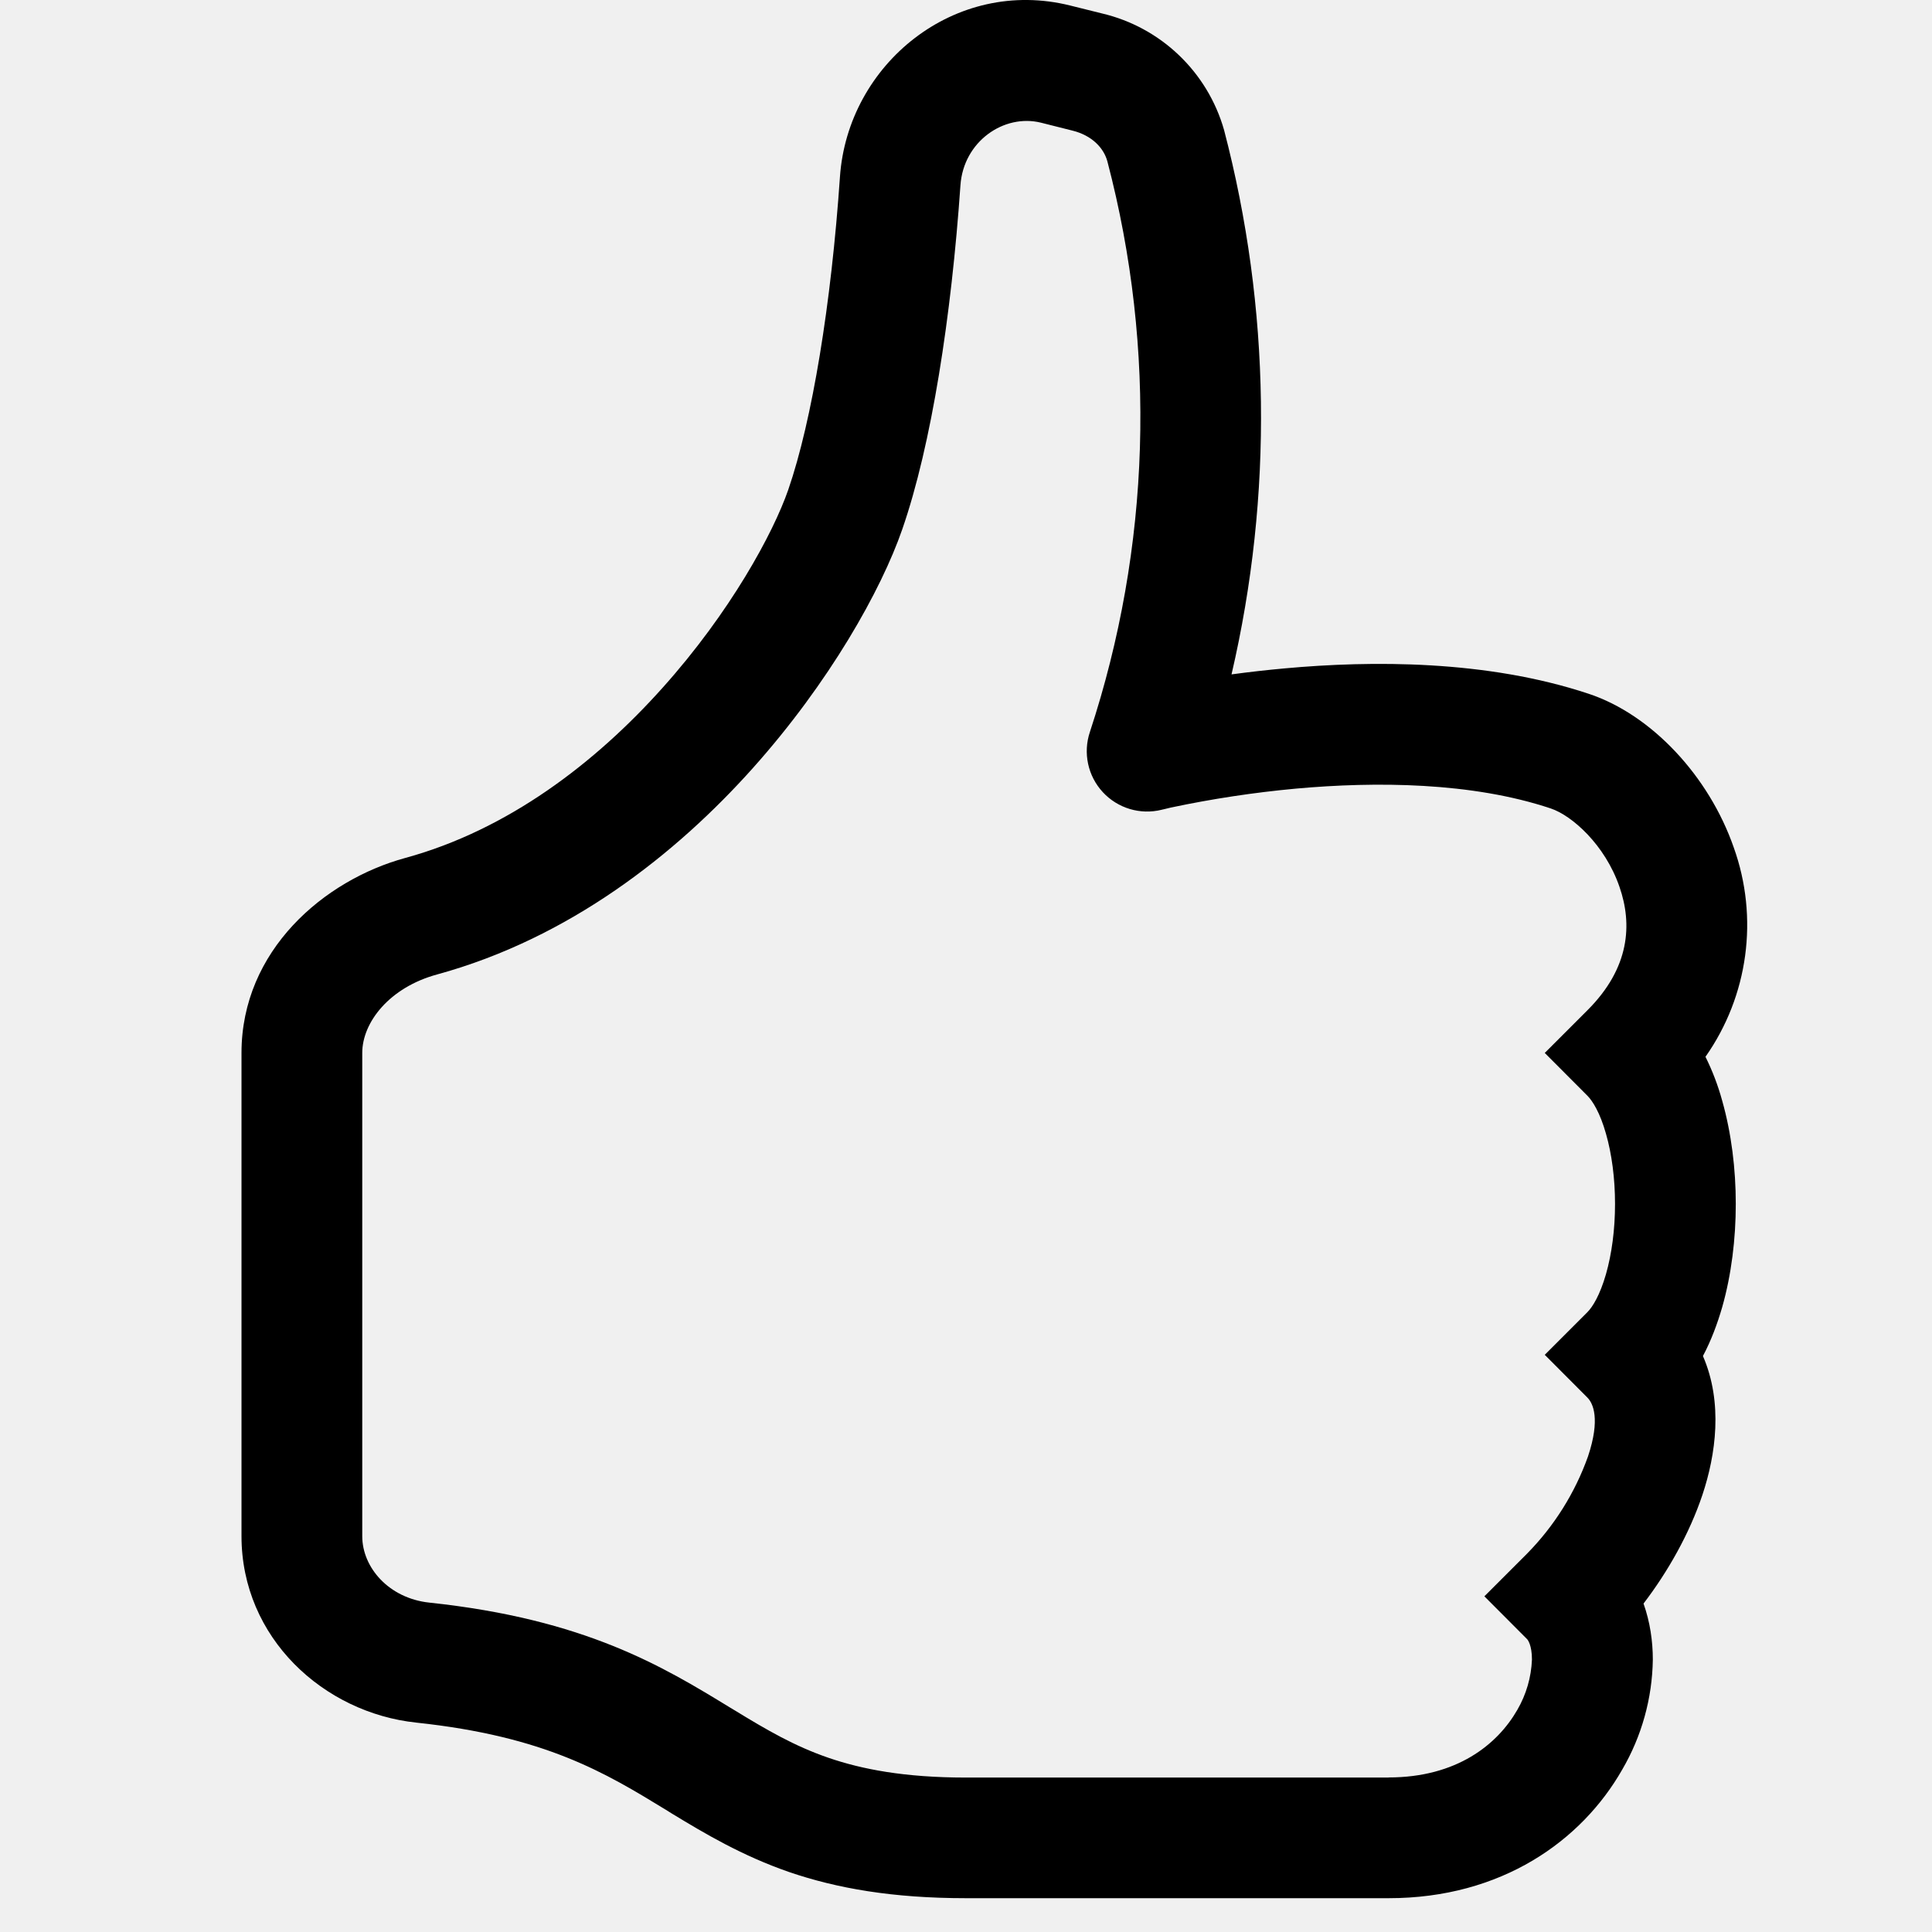
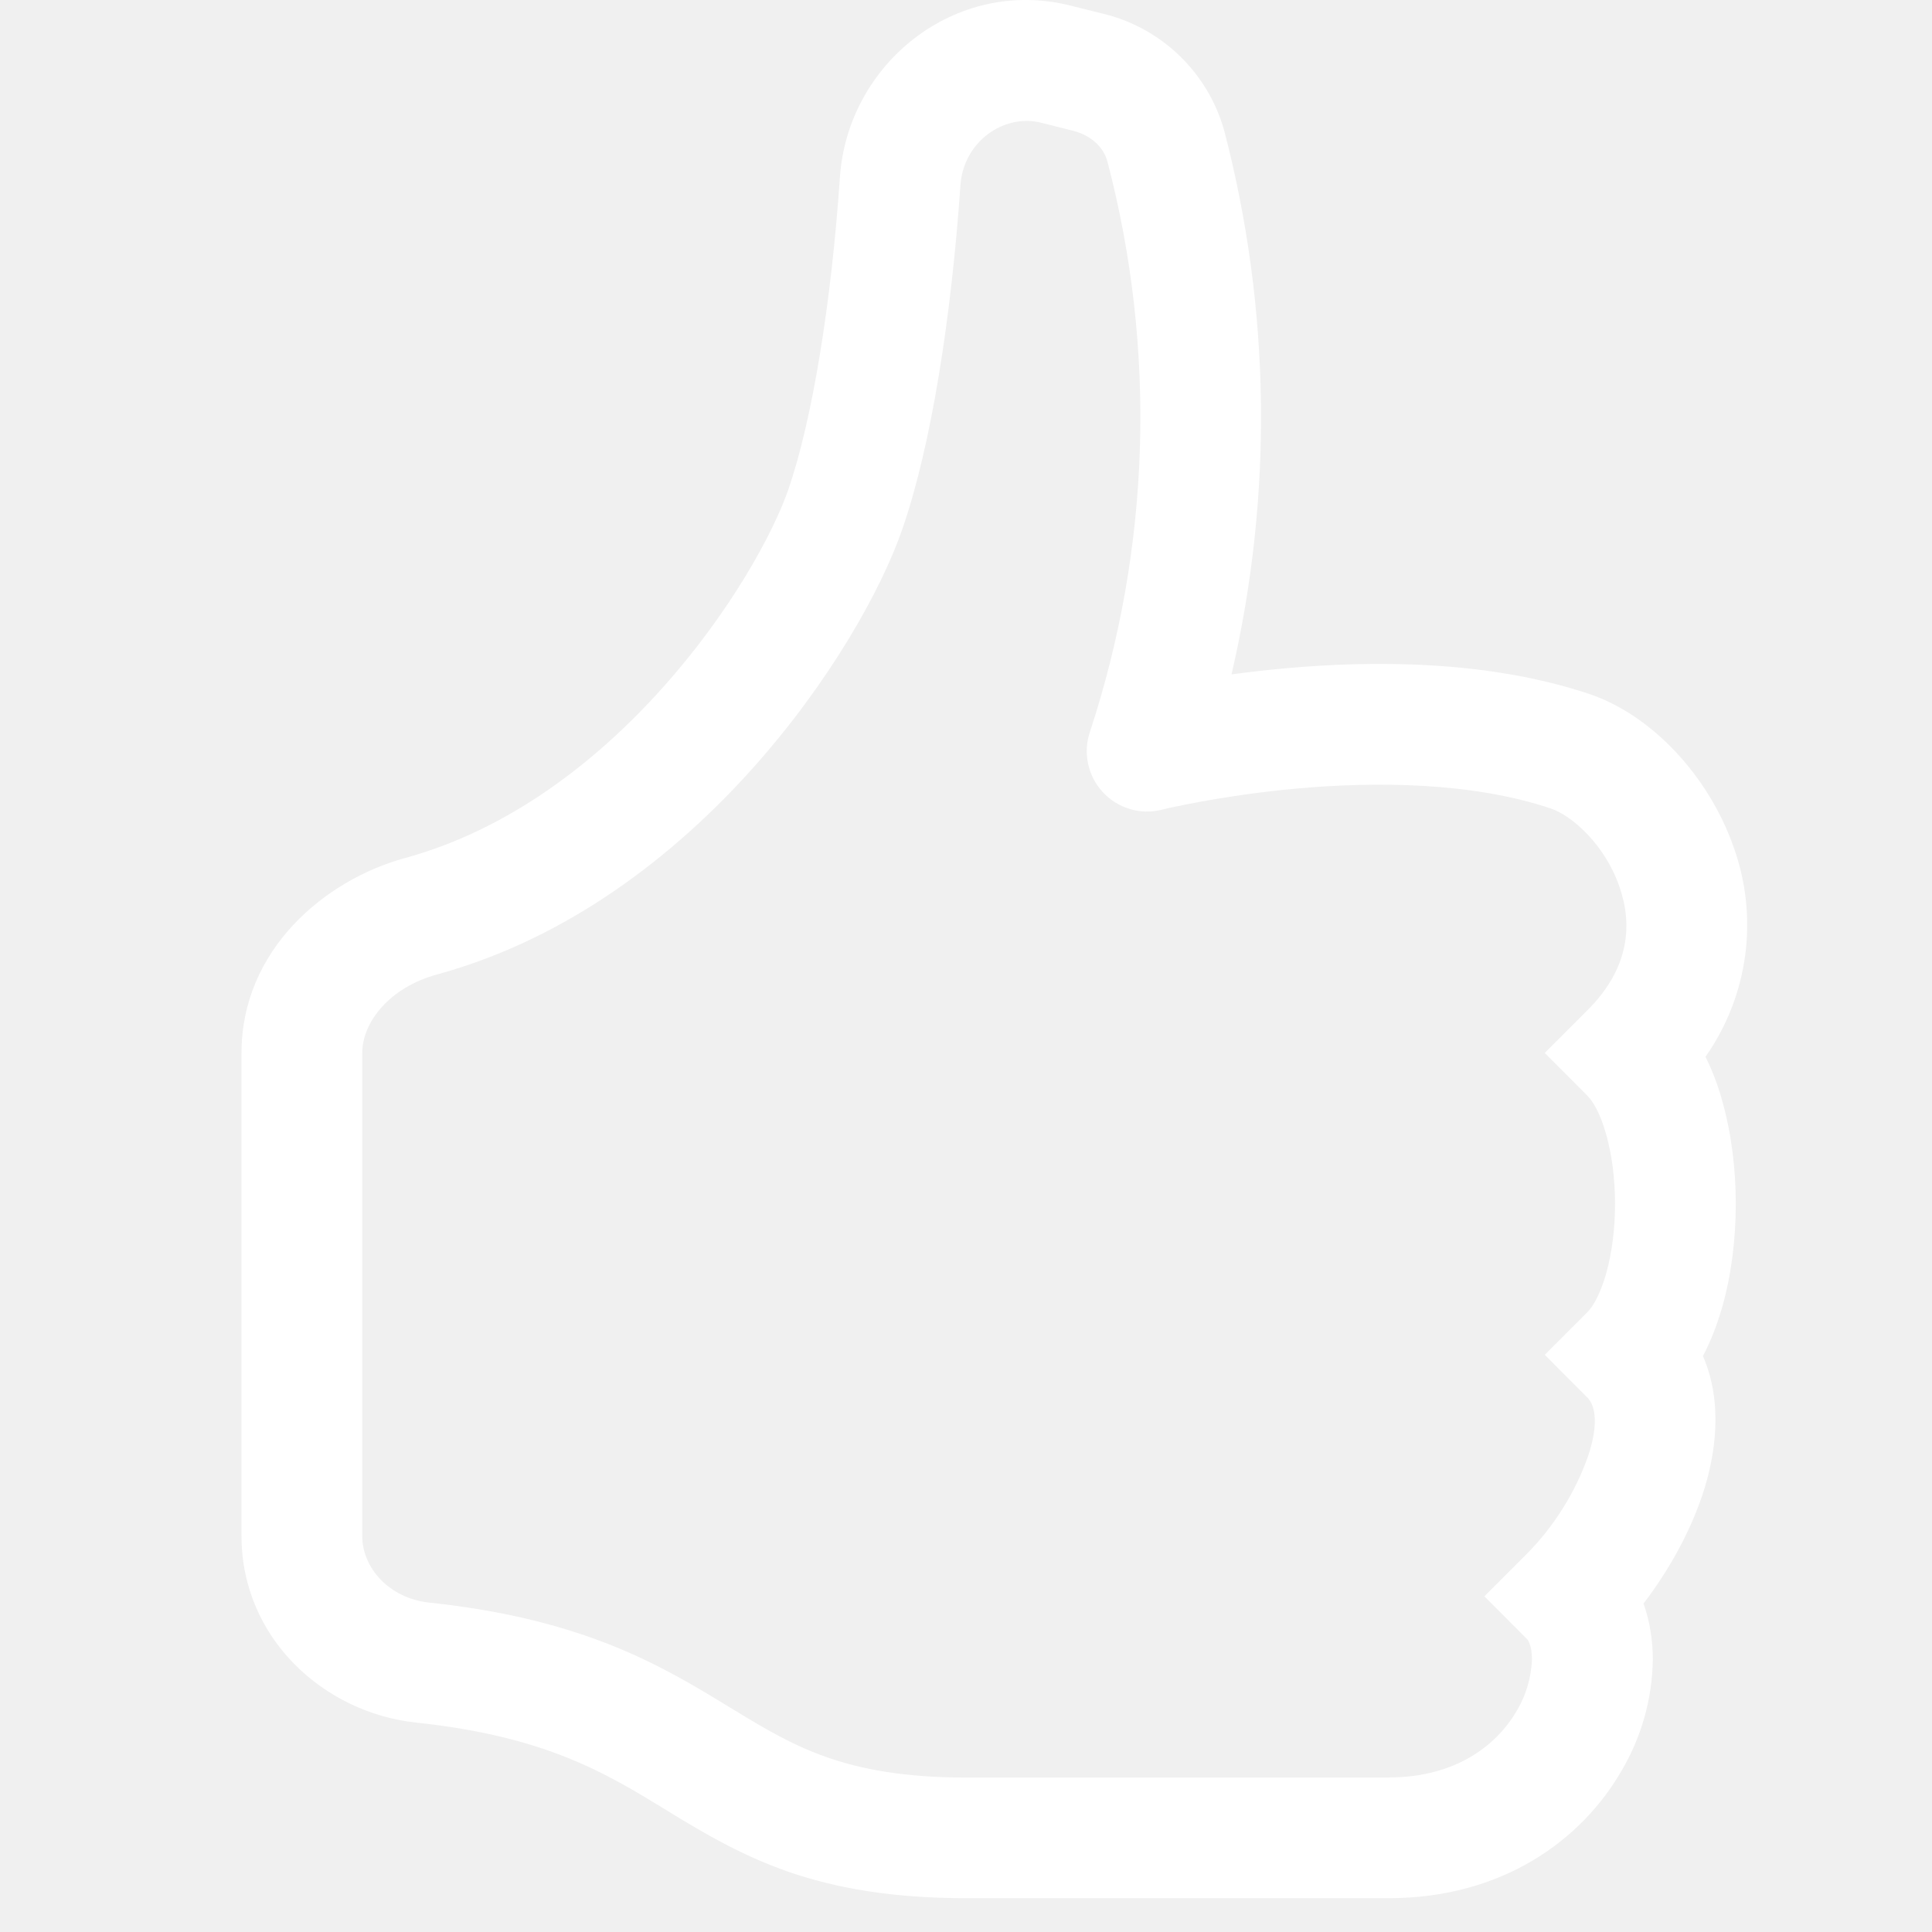
- <svg xmlns="http://www.w3.org/2000/svg" width="16" height="16" fill="currentColor" class="bi bi-hand-thumbs-up" viewBox="0 0 16 16">
+ <svg xmlns="http://www.w3.org/2000/svg" width="16" height="16" fill="white" class="bi bi-hand-thumbs-up" viewBox="0 0 16 16">
  <path d="M8.864.046C7.908-.193 7.02.53 6.956 1.466c-.072 1.051-.23 2.016-.428 2.59-.125.36-.479 1.013-1.04 1.639-.557.623-1.282 1.178-2.131 1.41C2.685 7.288 2 7.87 2 8.72v4.001c0 .845.682 1.464 1.448 1.545 1.07.114 1.564.415 2.068.723l.048.03c.272.165.578.348.97.484.397.136.861.217 1.466.217h3.5c.937 0 1.599-.477 1.934-1.064a1.86 1.86 0 0 0 .254-.912c0-.152-.023-.312-.077-.464.201-.263.38-.578.488-.901.11-.33.172-.762.004-1.149.069-.13.12-.269.159-.403.077-.27.113-.568.113-.857 0-.288-.036-.585-.113-.856a2 2 0 0 0-.138-.362 1.9 1.9 0 0 0 .234-1.734c-.206-.592-.682-1.1-1.2-1.272-.847-.282-1.803-.276-2.516-.211a10 10 0 0 0-.443.05 9.4 9.4 0 0 0-.062-4.509A1.38 1.38 0 0 0 9.125.111zM11.5 14.721H8c-.51 0-.863-.069-1.14-.164-.281-.097-.506-.228-.776-.393l-.04-.024c-.555-.339-1.198-.731-2.49-.868-.333-.036-.554-.29-.554-.55V8.72c0-.254.226-.543.62-.65 1.095-.3 1.977-.996 2.614-1.708.635-.71 1.064-1.475 1.238-1.978.243-.7.407-1.768.482-2.85.025-.362.36-.594.667-.518l.262.066c.16.04.258.143.288.255a8.34 8.34 0 0 1-.145 4.725.5.5 0 0 0 .595.644l.003-.001.014-.003.058-.014a9 9 0 0 1 1.036-.157c.663-.06 1.457-.054 2.11.164.175.058.45.3.57.65.107.308.087.67-.266 1.022l-.353.353.353.354c.043.043.105.141.154.315.048.167.075.37.075.581 0 .212-.027.414-.075.582-.05.174-.111.272-.154.315l-.353.353.353.354c.047.047.109.177.005.488a2.2 2.2 0 0 1-.505.805l-.353.353.353.354c.006.005.041.05.041.17a.9.9 0 0 1-.121.416c-.165.288-.503.56-1.066.56z" />
</svg>
